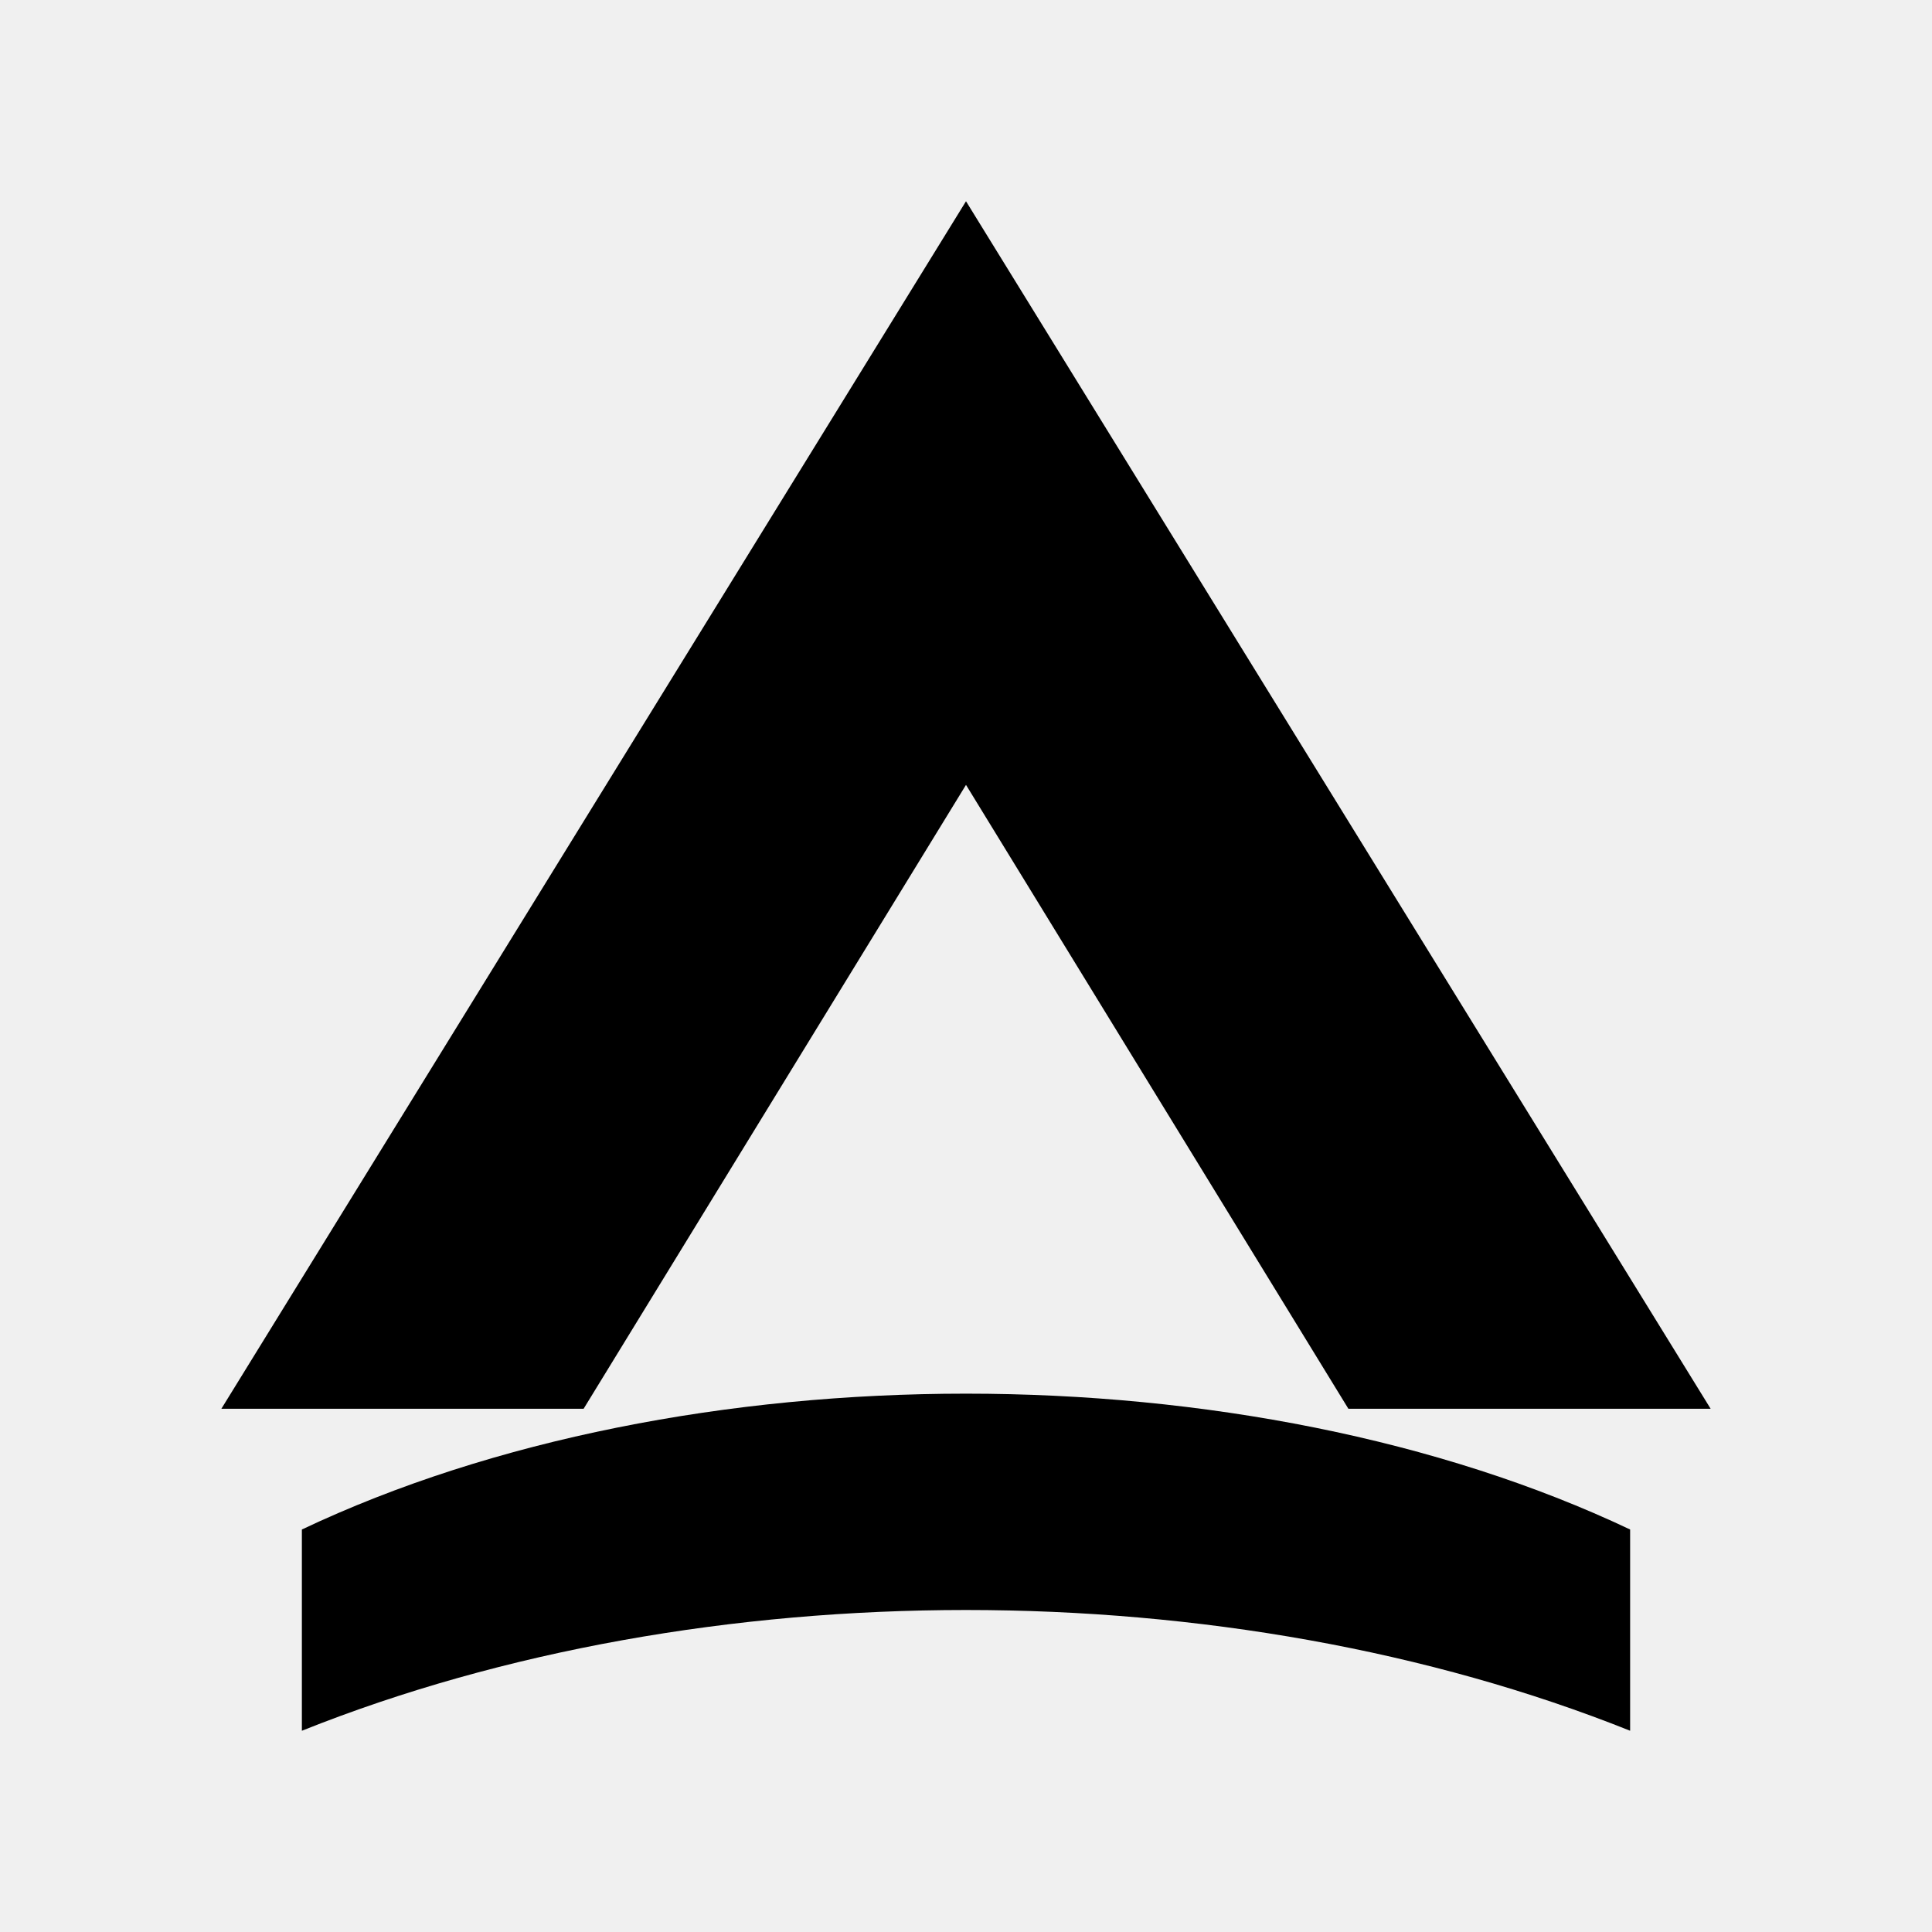
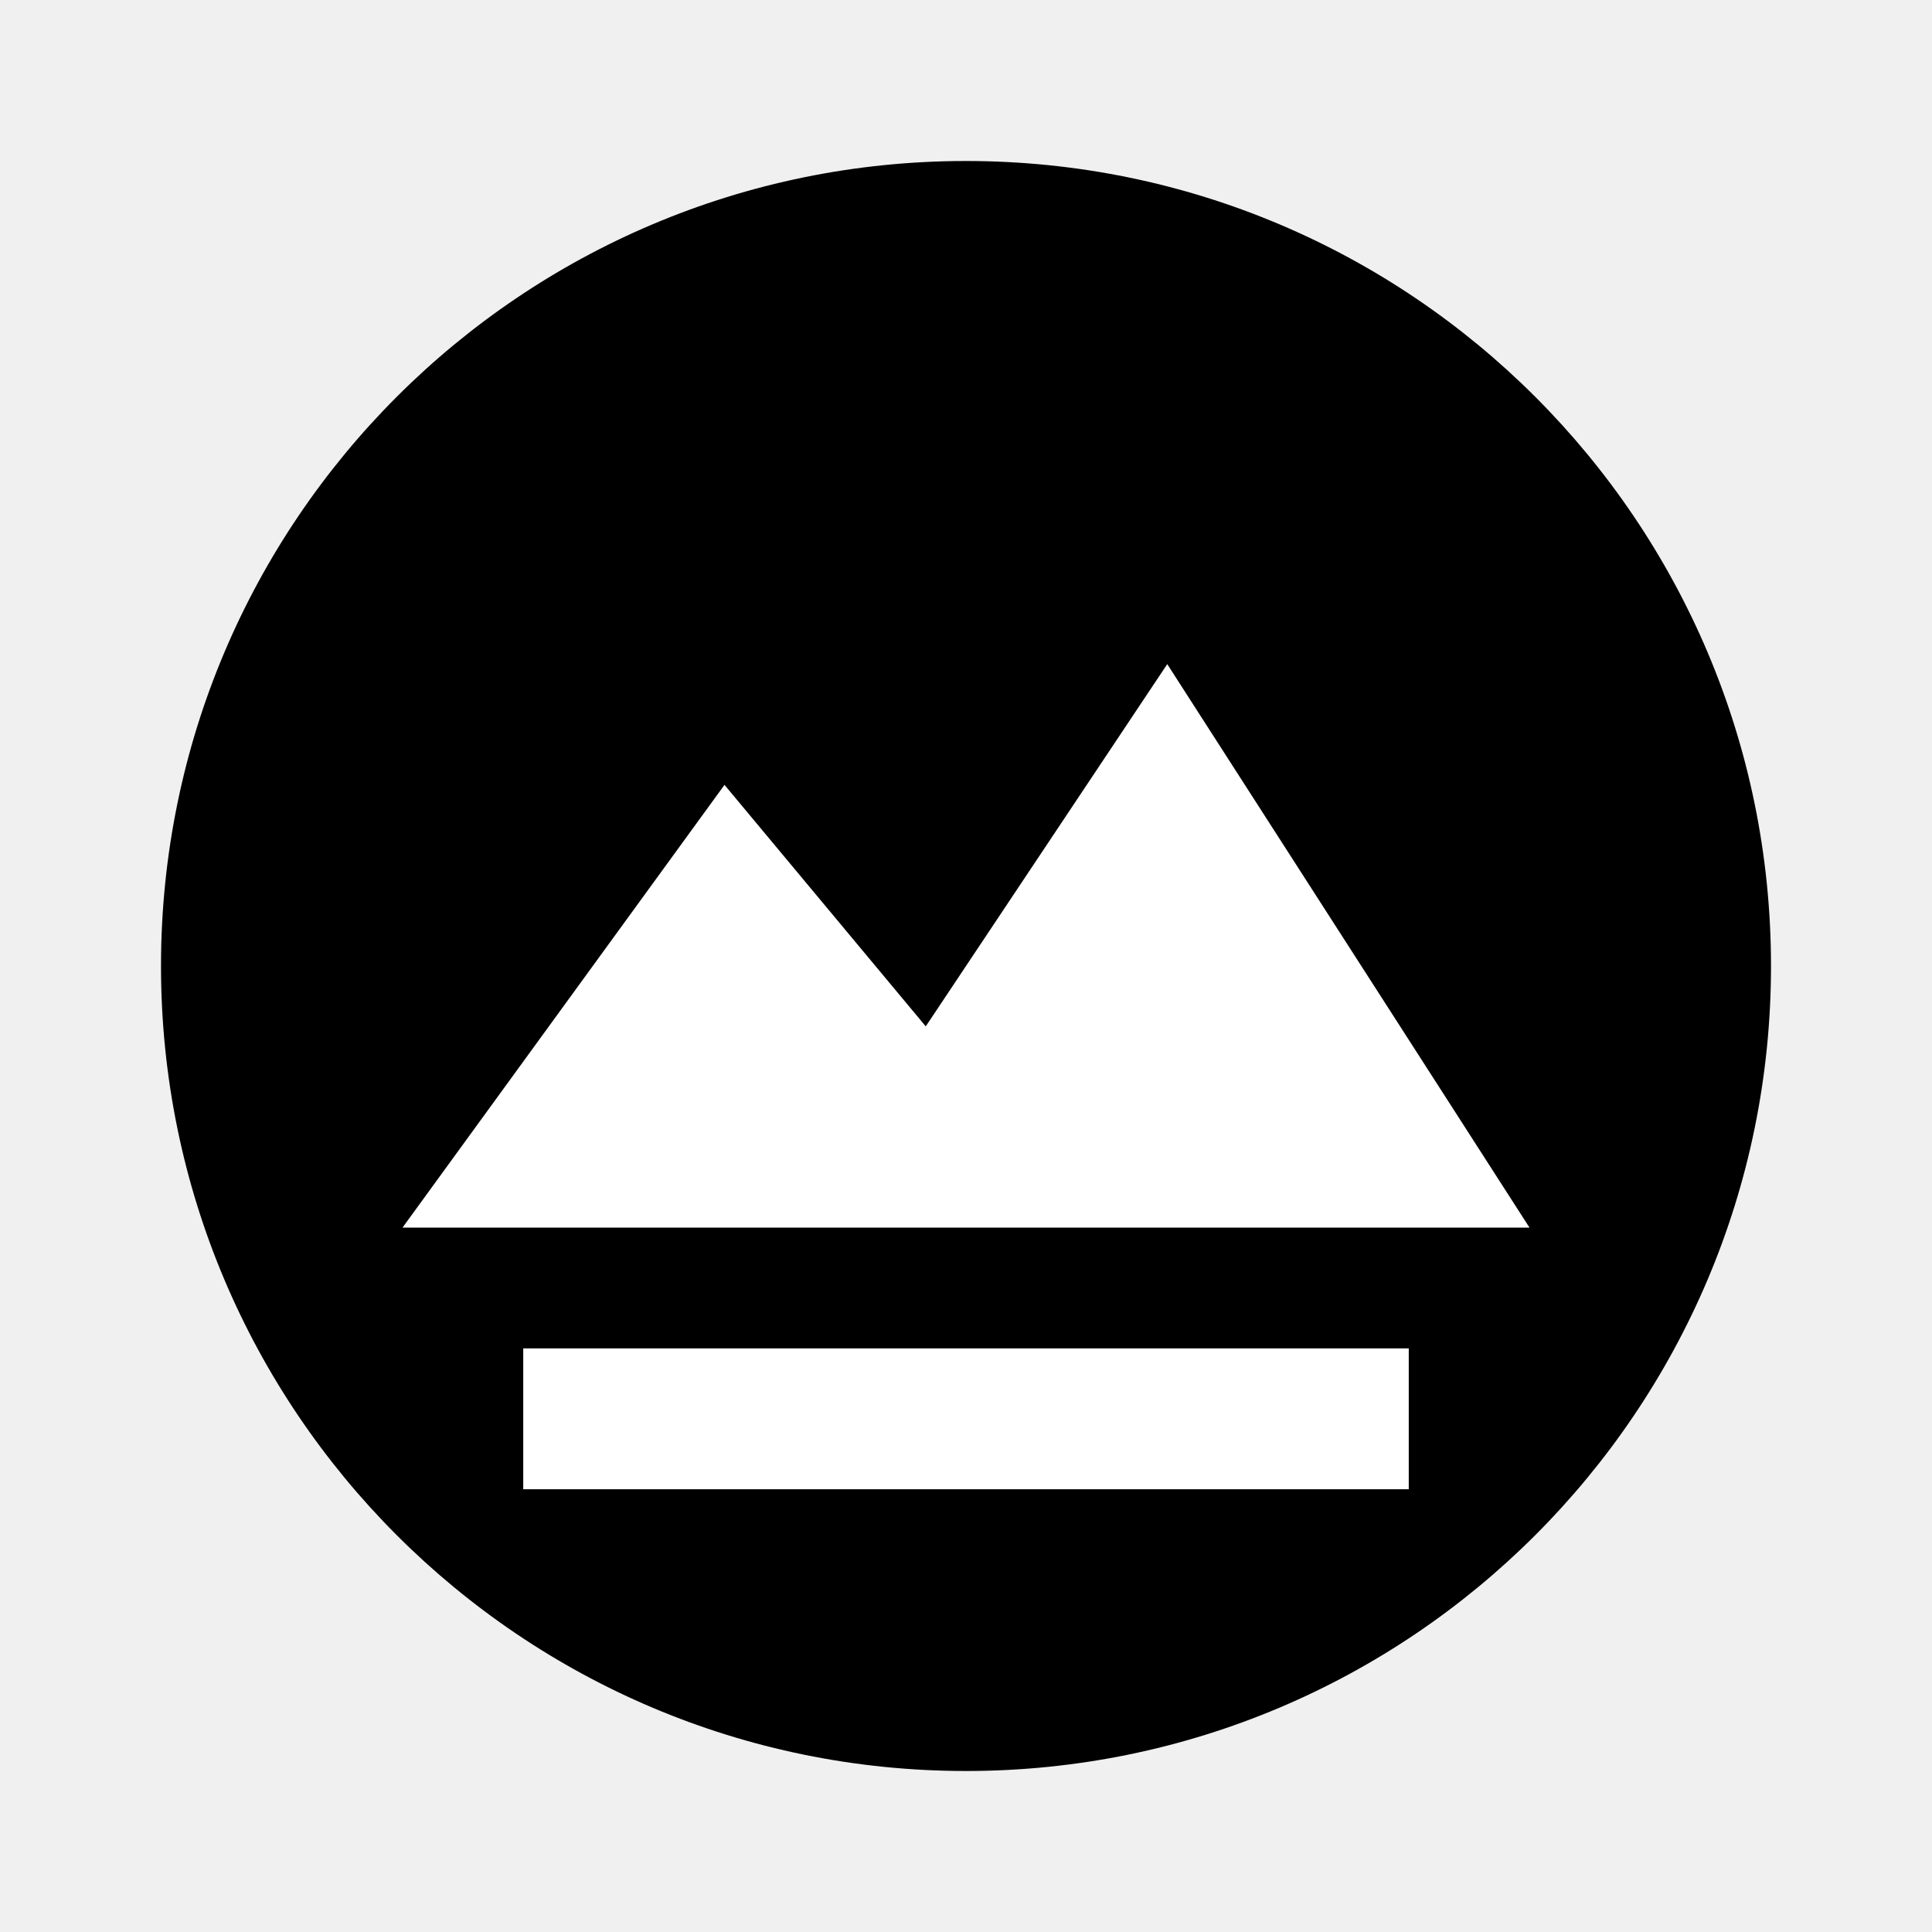
- <svg xmlns="http://www.w3.org/2000/svg" viewBox="0 0 96 96">
-   <path fill="#000" d="M48 10 11 70h18l19-31 19 31h18L48 10Z" />
-   <path fill="#000" d="M15 76c19-9 47-9 66 0v10c-20-8-46-8-66 0V76Z" />
+ <svg xmlns="http://www.w3.org/2000/svg" viewBox="0 0 96 96" aria-hidden="true">
+   <g fill="#000">
+     <circle cx="48" cy="48" r="40" />
+   </g>
+   <g fill="#fff">
+     <path d="M20 61 36 39l10 12 12-18 18 28H20Z" />
+     <path d="M26 67h44v7H26z" />
+   </g>
</svg>
